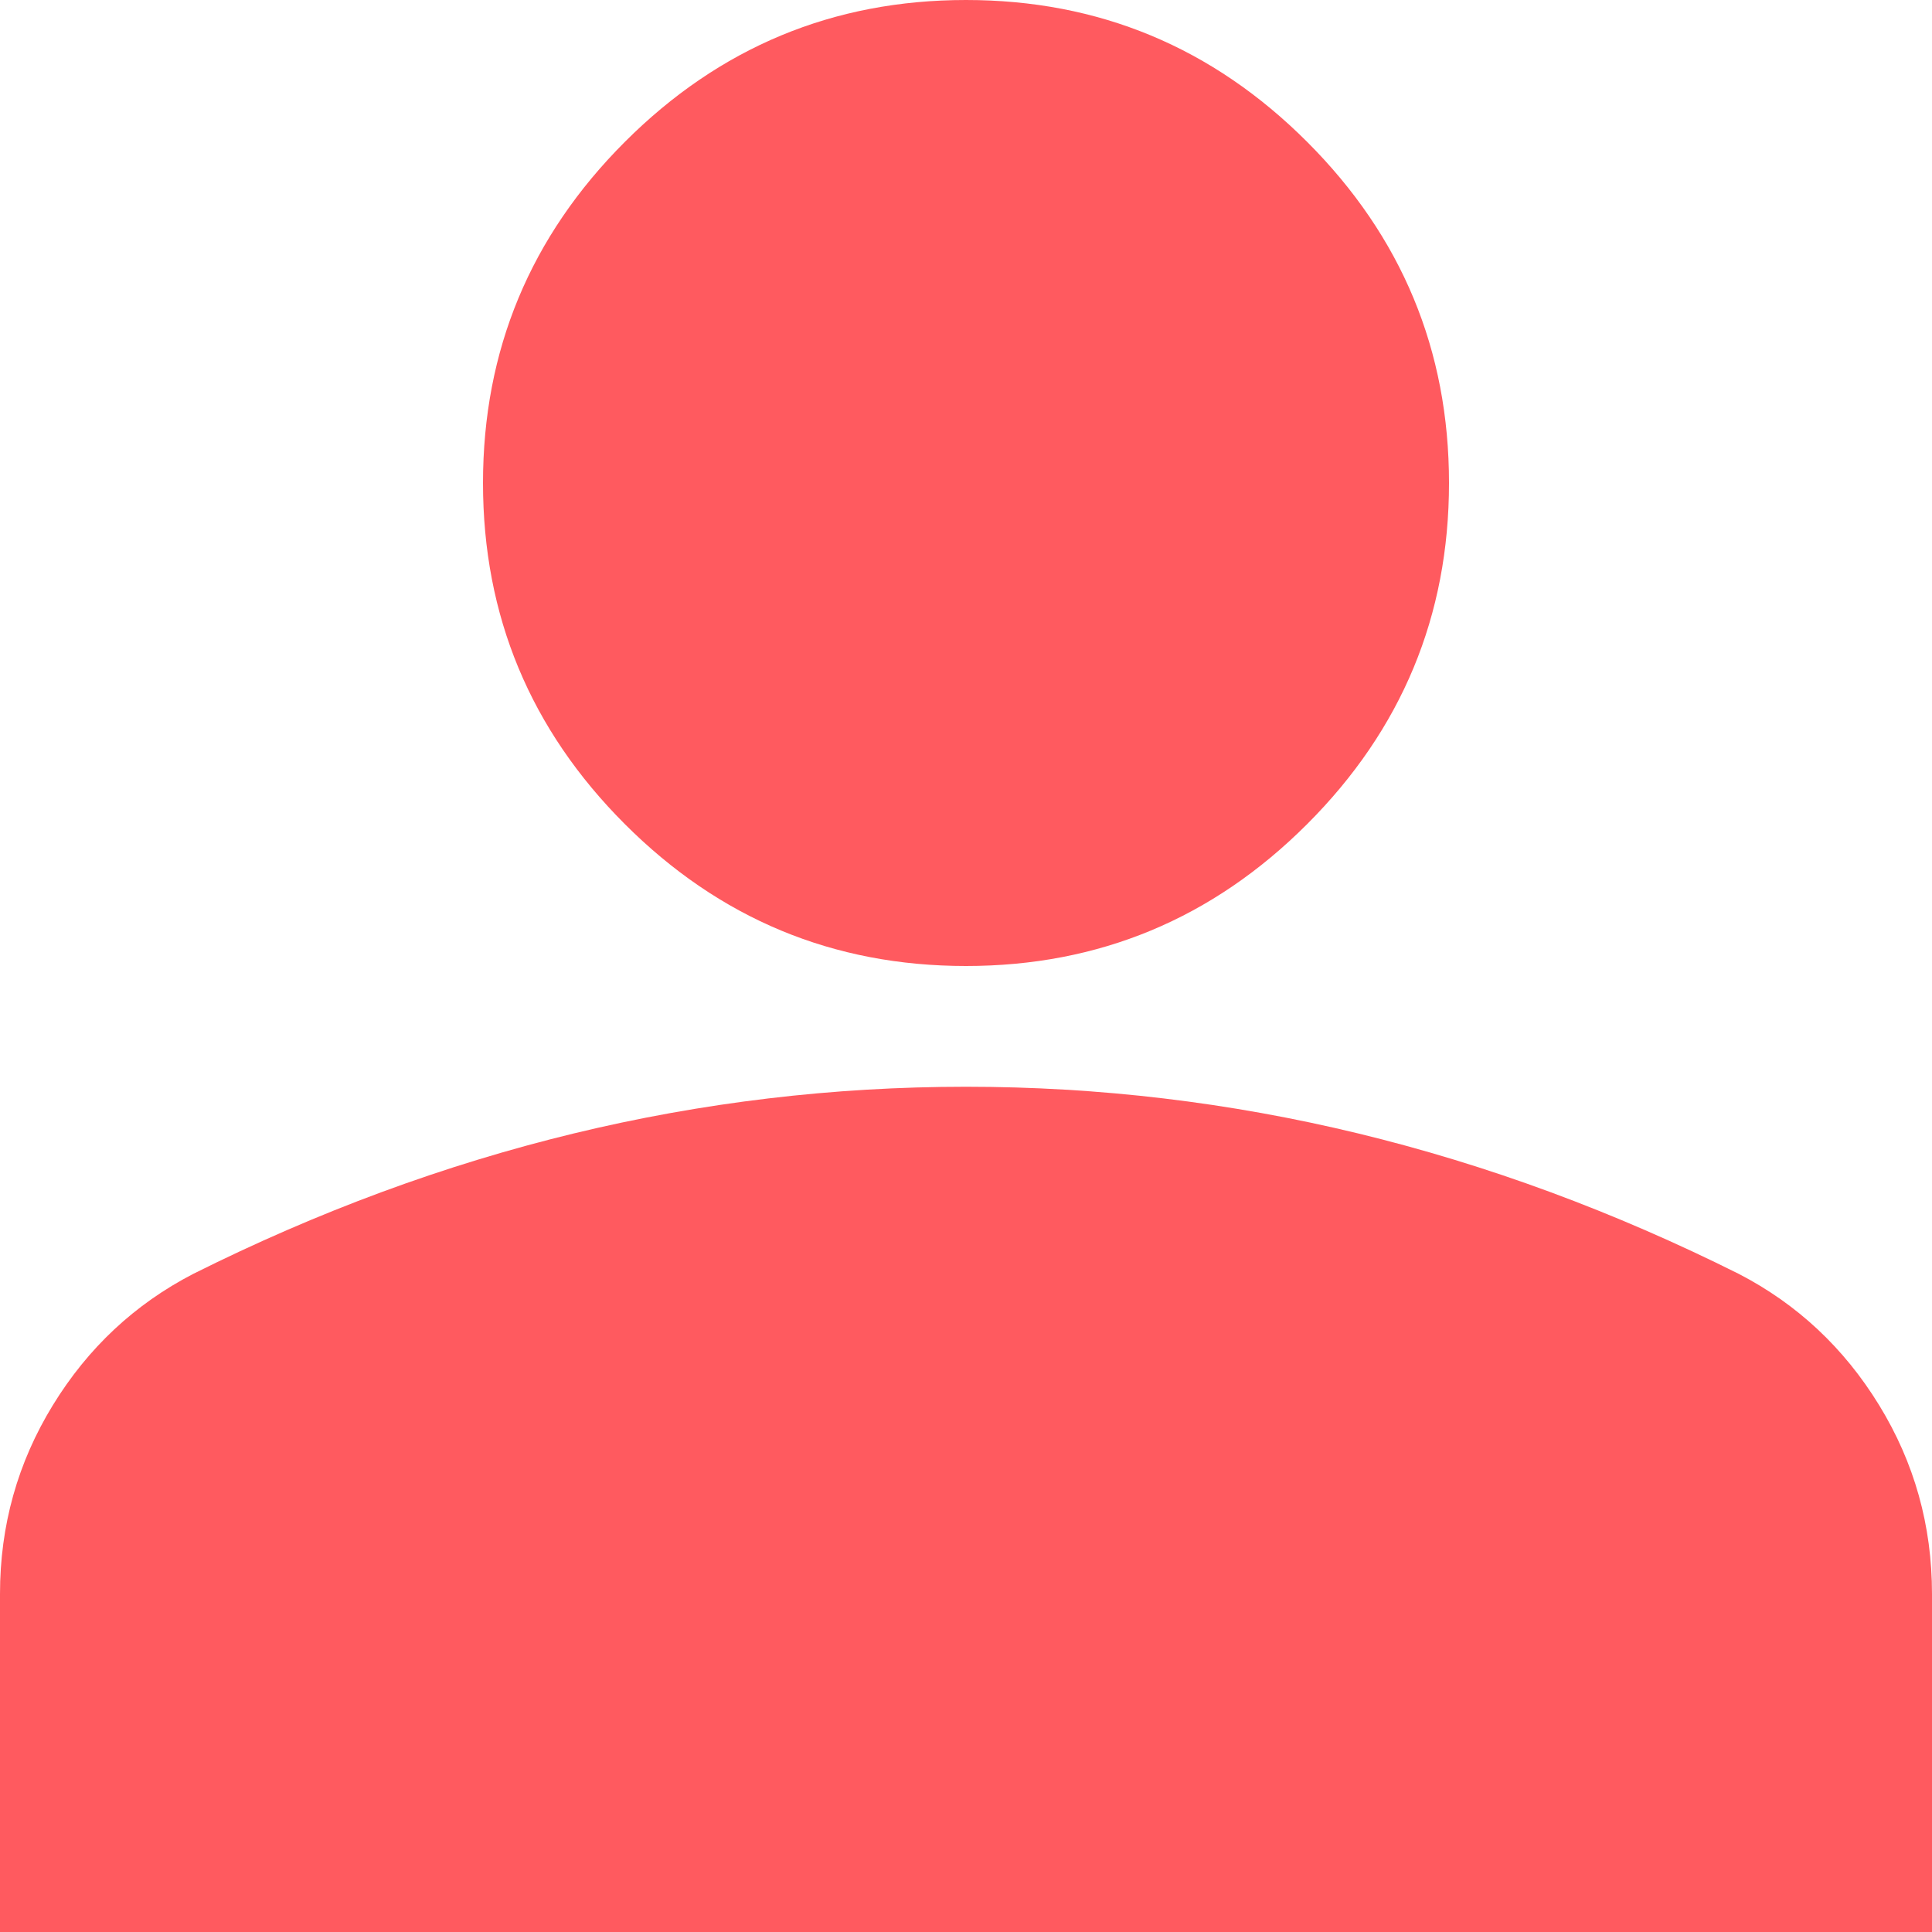
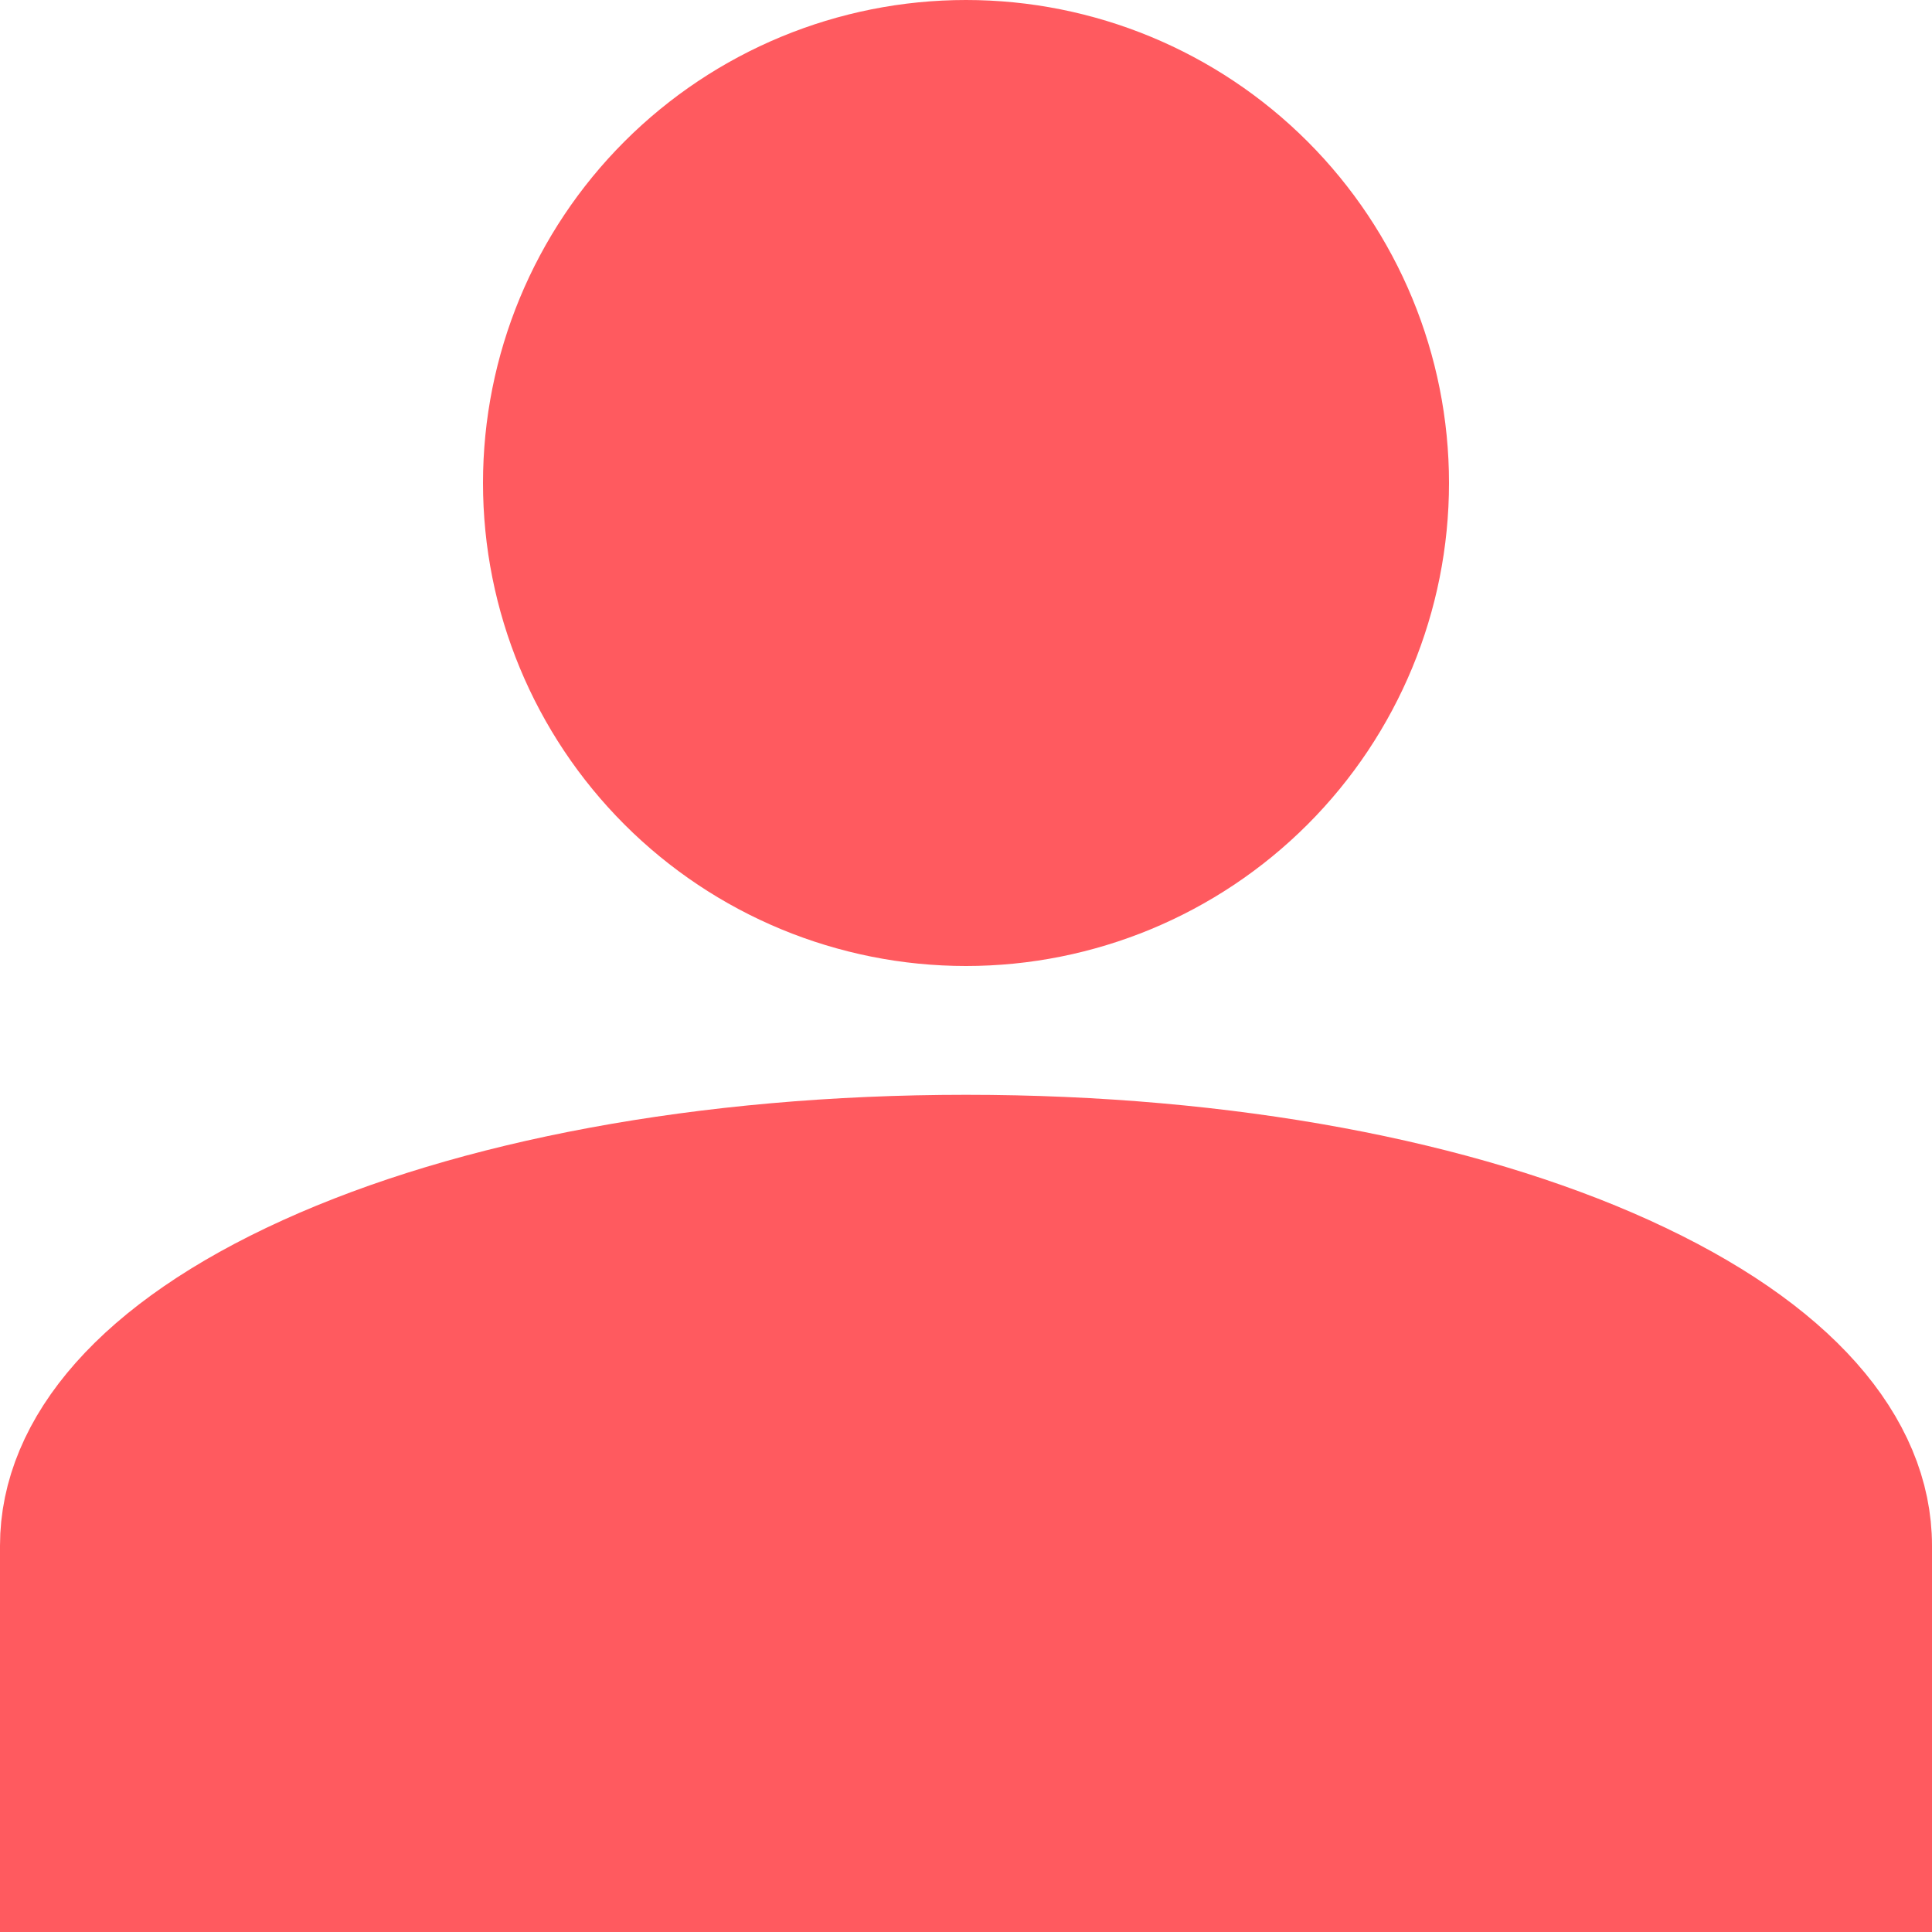
<svg xmlns="http://www.w3.org/2000/svg" width="30" height="30" viewBox="0 0 30 30" fill="none">
-   <path d="M15 15C12.938 15 11.172 14.266 9.703 12.797C8.234 11.328 7.5 9.562 7.5 7.5C7.5 5.438 8.234 3.672 9.703 2.203C11.172 0.734 12.938 0 15 0C17.062 0 18.828 0.734 20.297 2.203C21.766 3.672 22.5 5.438 22.5 7.5C22.5 9.562 21.766 11.328 20.297 12.797C18.828 14.266 17.062 15 15 15ZM0 30V24.75C0 23.688 0.274 22.711 0.821 21.819C1.367 20.929 2.094 20.25 3 19.781C4.938 18.812 6.906 18.086 8.906 17.601C10.906 17.117 12.938 16.875 15 16.875C17.062 16.875 19.094 17.117 21.094 17.601C23.094 18.086 25.062 18.812 27 19.781C27.906 20.25 28.633 20.929 29.179 21.819C29.726 22.711 30 23.688 30 24.75V30H0Z" fill="#FF5A5F" />
+   <path d="M15 1C16.724 1 18.377 1.685 19.596 2.904C20.815 4.123 21.5 5.776 21.5 7.5C21.5 9.224 20.815 10.877 19.596 12.096C18.377 13.315 16.724 14 15 14C13.276 14 11.623 13.315 10.404 12.096C9.185 10.877 8.5 9.224 8.5 7.5C8.5 5.776 9.185 4.123 10.404 2.904C11.623 1.685 13.276 1 15 1ZM15 18C19.045 18 22.645 18.699 25.195 19.857C27.803 21.041 29 22.537 29 24L29 29H1V24C1 22.537 2.197 21.041 4.806 19.857C7.355 18.699 10.955 18 15 18Z" fill="#FF5A5F" stroke="#FF5A5F" stroke-width="2" />
</svg>
